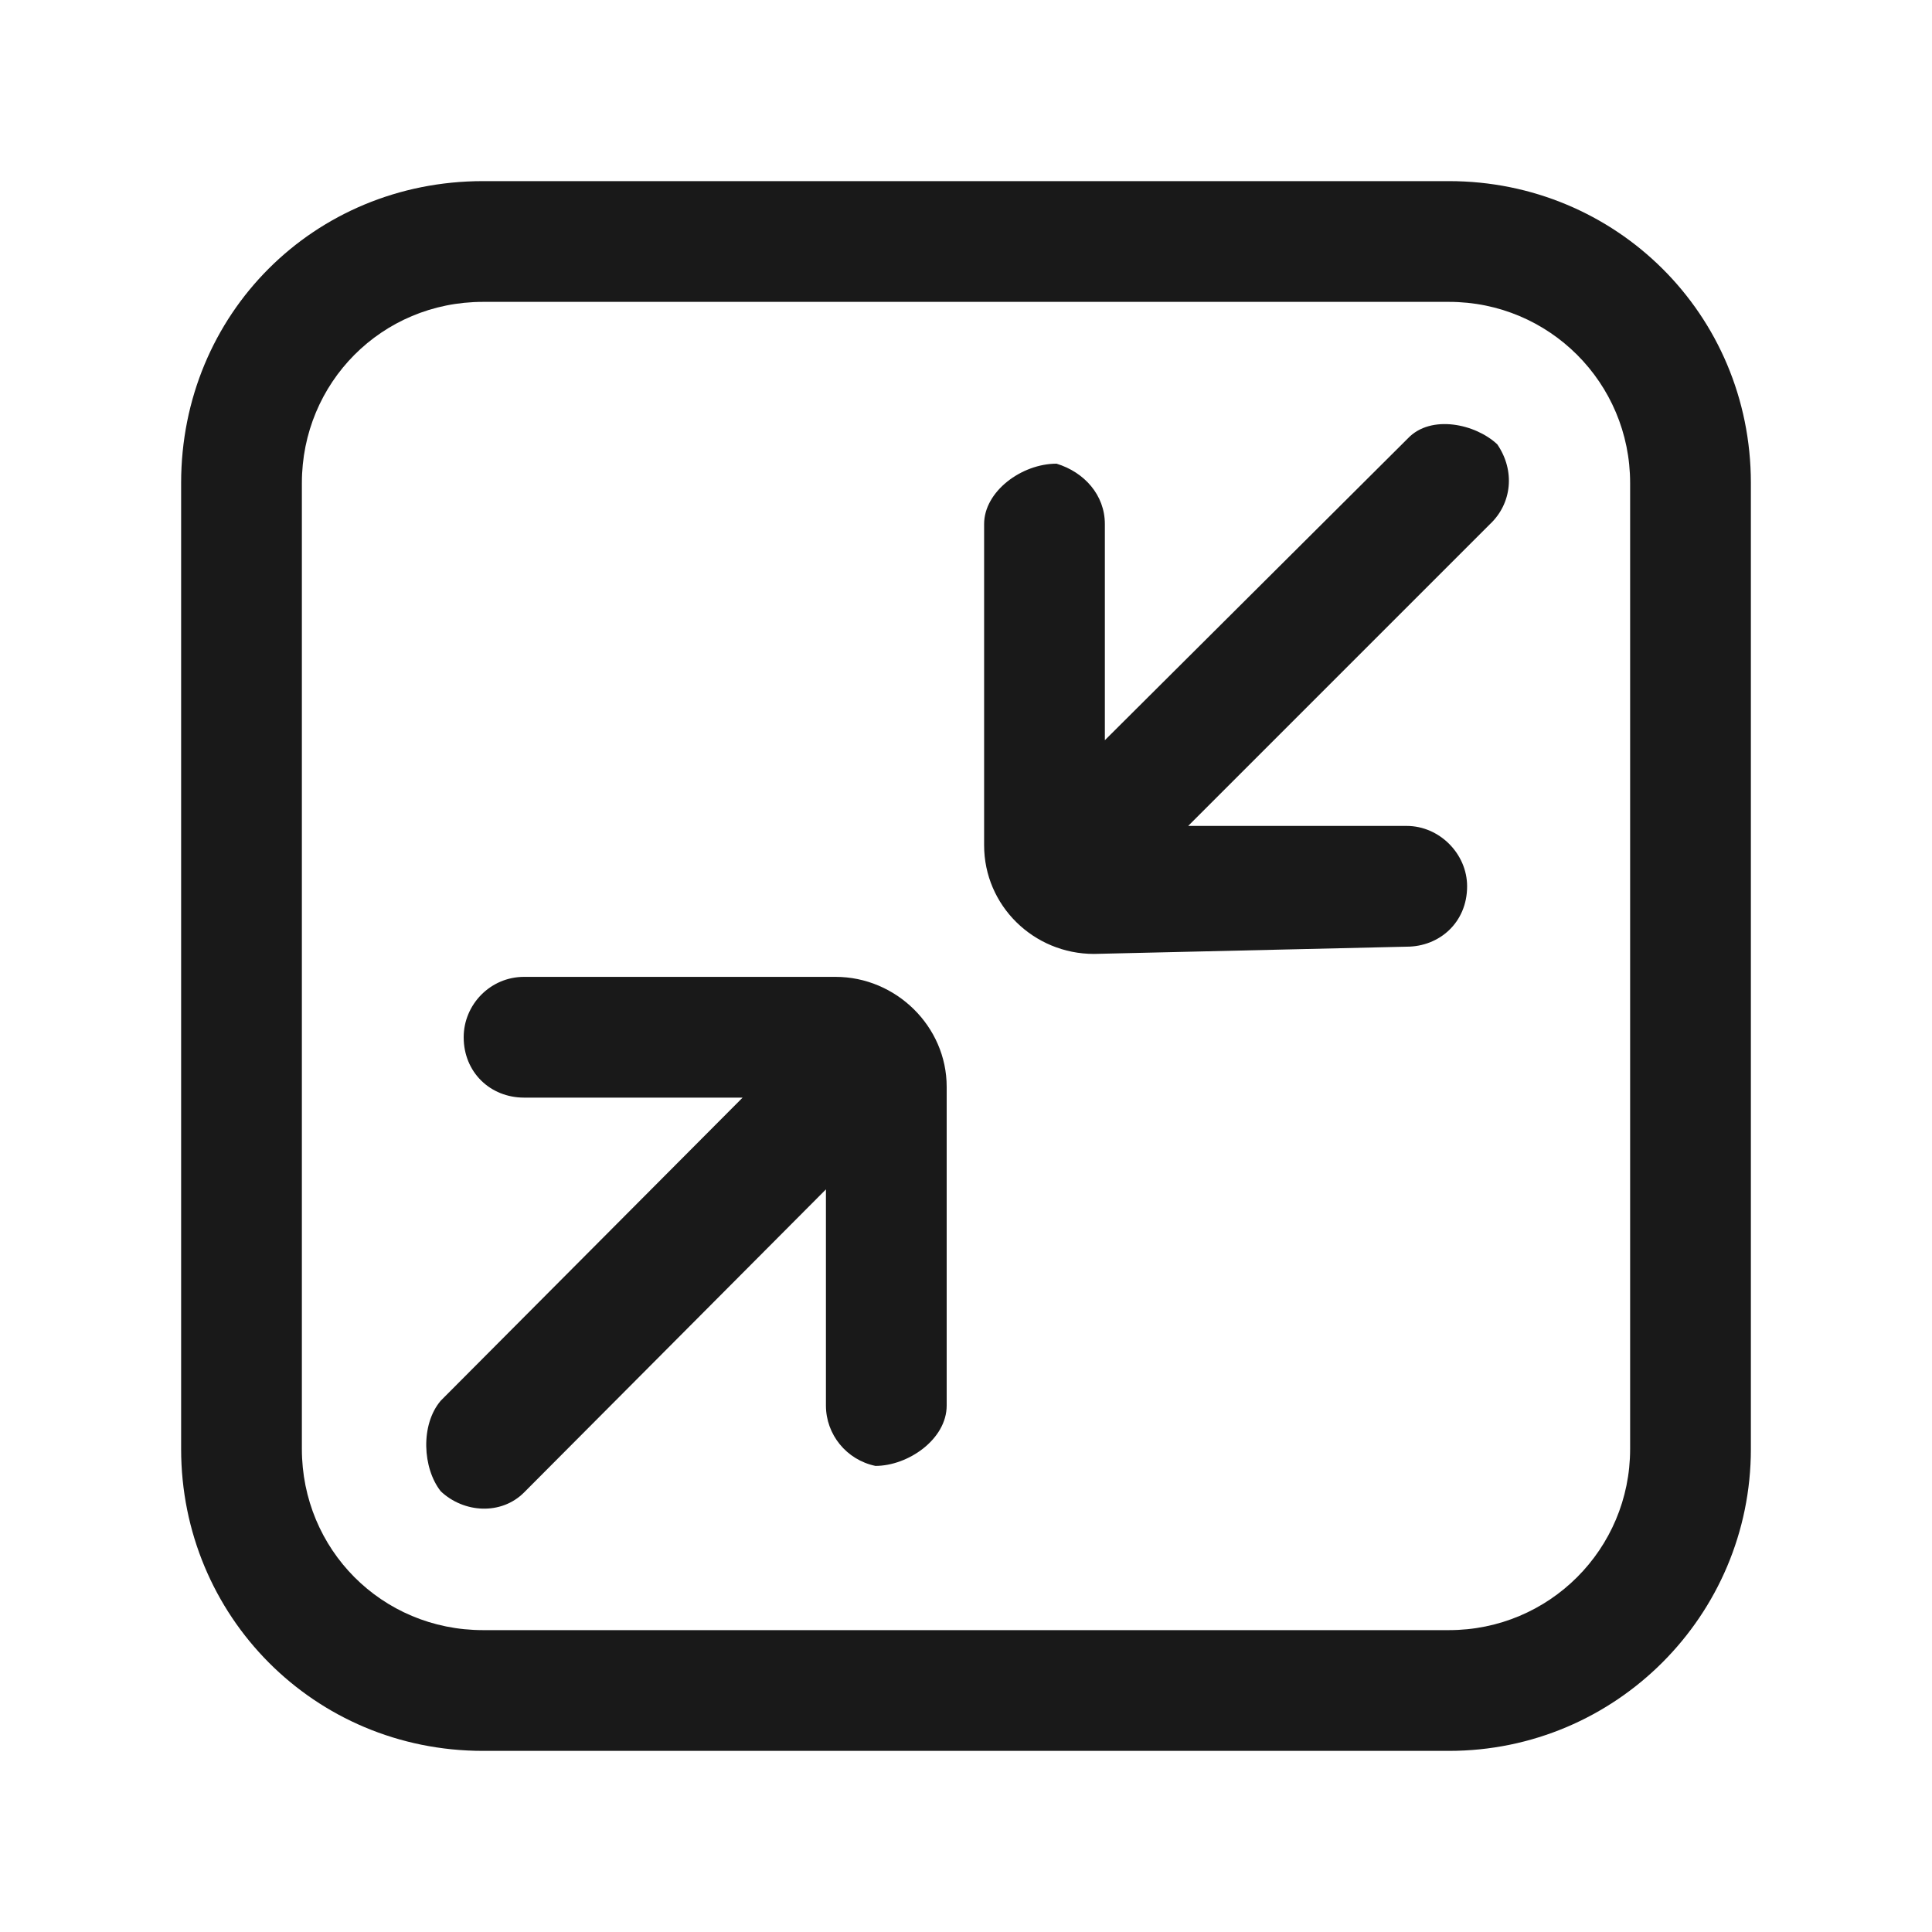
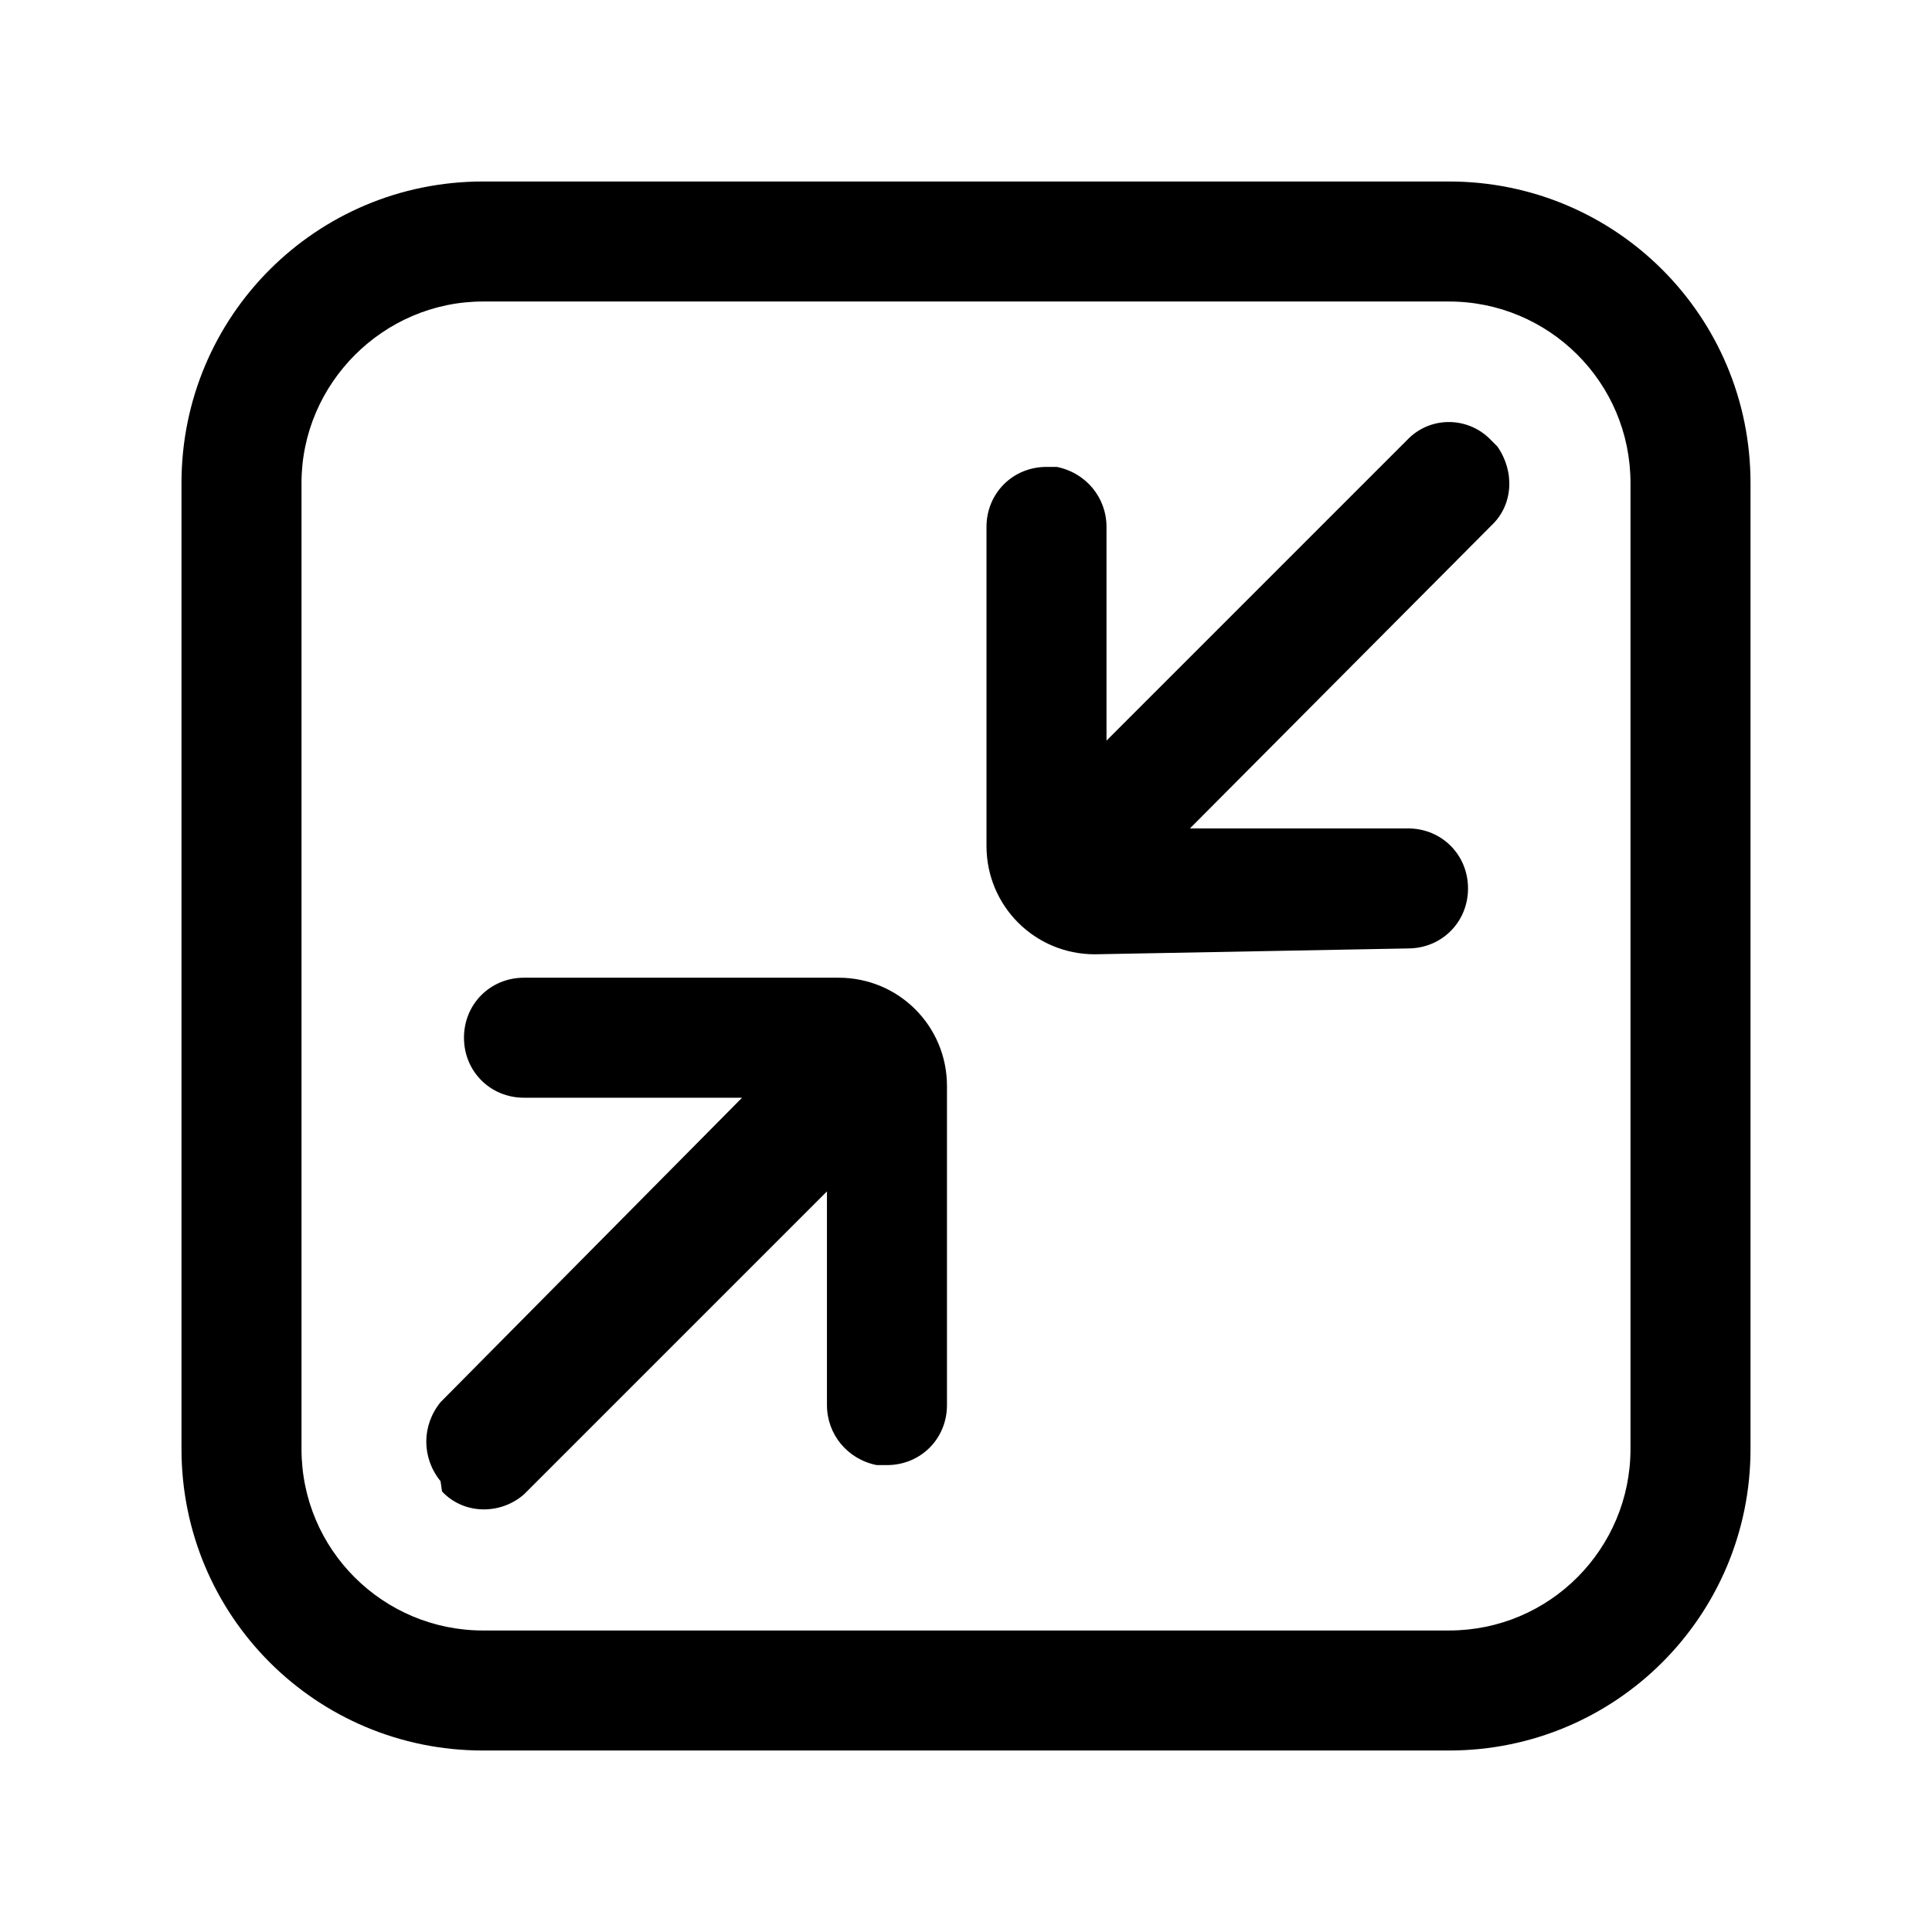
- <svg xmlns="http://www.w3.org/2000/svg" width="16" height="16" viewBox="0 0 16 16" fill="none">
-   <defs />
-   <mask id="mask413_10086" mask-type="alpha" maskUnits="userSpaceOnUse" x="0" y="0" width="16" height="16">
-     <rect id="退出全屏-exit-full-screen" width="16" height="16" fill="#000000" fill-opacity="1" />
-   </mask>
-   <g mask="url(#mask413_10086)">
-     <path id="path" d="M11.65 7.84C11.92 7.84 12.15 7.64 12.15 7.34C12.15 7.07 11.92 6.84 11.65 6.84L9.84 6.84L12.34 4.34C12.52 4.17 12.55 3.9 12.4 3.68C12.22 3.51 11.85 3.43 11.66 3.63L9.15 6.13L9.15 4.34C9.15 4.1 8.98 3.91 8.75 3.84C8.46 3.84 8.15 4.07 8.15 4.34L8.15 7C8.15 7.5 8.56 7.9 9.06 7.9L11.65 7.84ZM3.65 12.35C3.84 12.53 4.15 12.55 4.34 12.36L6.84 9.85L6.84 11.64C6.84 11.88 7.01 12.09 7.25 12.14C7.52 12.14 7.84 11.92 7.84 11.64L7.84 9C7.84 8.5 7.42 8.09 6.92 8.09L4.34 8.09C4.06 8.09 3.84 8.32 3.84 8.59C3.84 8.88 4.06 9.09 4.34 9.09L6.15 9.09L3.65 11.6C3.48 11.8 3.5 12.16 3.65 12.35ZM4 2.5L12 2.5C12.83 2.5 13.5 3.17 13.5 4L13.5 12C13.5 12.83 12.83 13.5 12 13.5L4 13.5C3.16 13.5 2.5 12.83 2.5 12L2.5 4C2.5 3.17 3.16 2.5 4 2.5ZM4 1.5C2.6 1.5 1.5 2.6 1.5 4L1.5 12C1.5 13.38 2.6 14.5 4 14.5L12 14.5C13.38 14.5 14.5 13.38 14.5 12L14.5 4C14.5 2.6 13.38 1.5 12 1.5L4 1.5Z" fill="#191919" fill-opacity="1" fill-rule="nonzero" />
-   </g>
+ <svg xmlns="http://www.w3.org/2000/svg" version="1.1" id="图层_1" x="0px" y="0px" viewBox="0 0 132 132" style="enable-background:new 0 0 132 132;" xml:space="preserve">
+   <style type="text/css">
+ 	.st0{fill:none;}
+ 	.st1{fill:currentColor;}
+ </style>
+   <rect class="st0" width="132" height="132" />
+   <path class="st1" d="M96.2,64.8c2.3,0,4.1-1.8,4.1-4.1s-1.8-4.1-4.1-4.1H81.3l20.6-20.7c1.5-1.4,1.6-3.7,0.4-5.4l-0.4-0.4  c-1.5-1.6-4-1.7-5.6-0.2c-0.1,0.1-0.1,0.1-0.2,0.2L75.6,50.6V36c0-2-1.4-3.7-3.4-4.1h-0.7c-2.3,0-4.1,1.8-4.1,4.1v21.8  c0,4.1,3.3,7.4,7.4,7.4L96.2,64.8z M30.2,101.9c1.5,1.6,4,1.6,5.6,0.2c0.1-0.1,0.1-0.1,0.2-0.2l20.5-20.5V96c0,2,1.4,3.7,3.4,4.1  h0.7c2.3,0,4.1-1.8,4.1-4.1V74.2c0-4.1-3.3-7.4-7.4-7.4H35.8c-2.3,0-4.1,1.8-4.1,4.1s1.8,4.1,4.1,4.1h14.9L30.1,95.8  c-1.3,1.6-1.3,3.8,0,5.4L30.2,101.9z M33,20.6h66c6.8,0,12.4,5.5,12.4,12.4v66c0,6.8-5.5,12.4-12.4,12.4H33  c-6.8,0-12.4-5.5-12.4-12.4V33C20.6,26.2,26.2,20.6,33,20.6z M33,12.4c-11.4,0-20.6,9.2-20.6,20.6v66c0,11.4,9.2,20.6,20.6,20.6h66  c11.4,0,20.6-9.2,20.6-20.6V33c0-11.4-9.2-20.6-20.6-20.6H33z" />
</svg>
